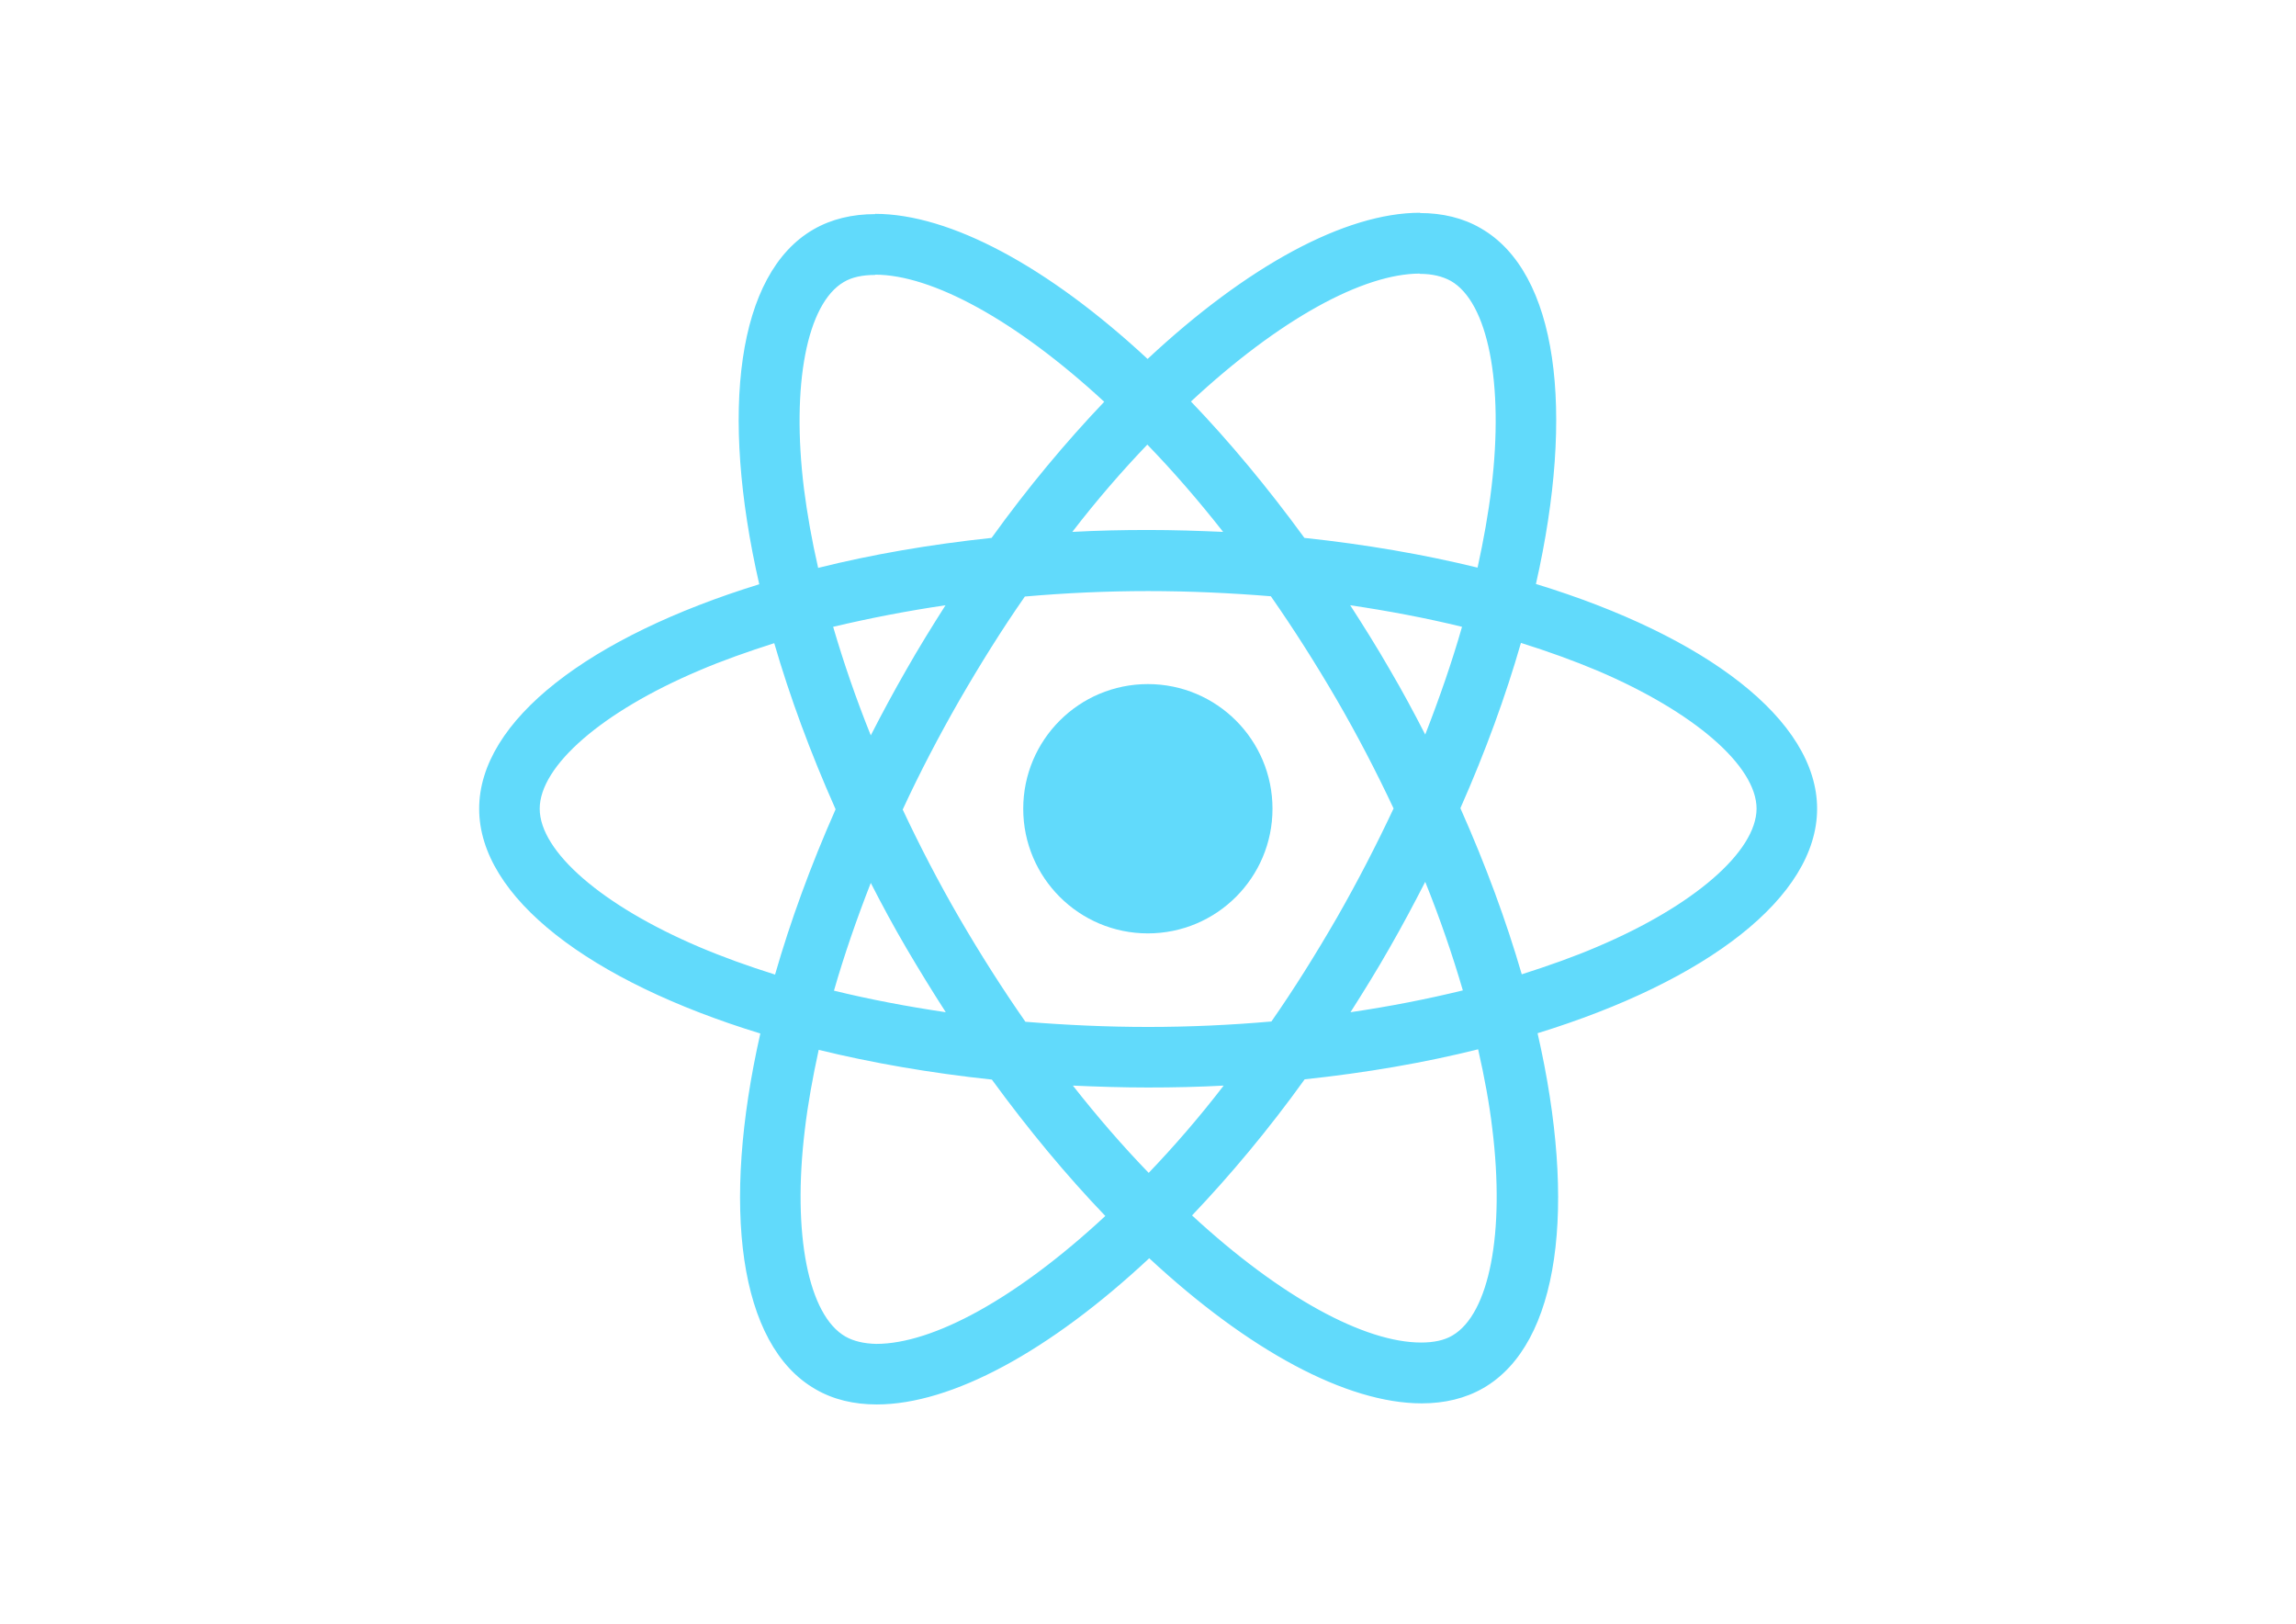
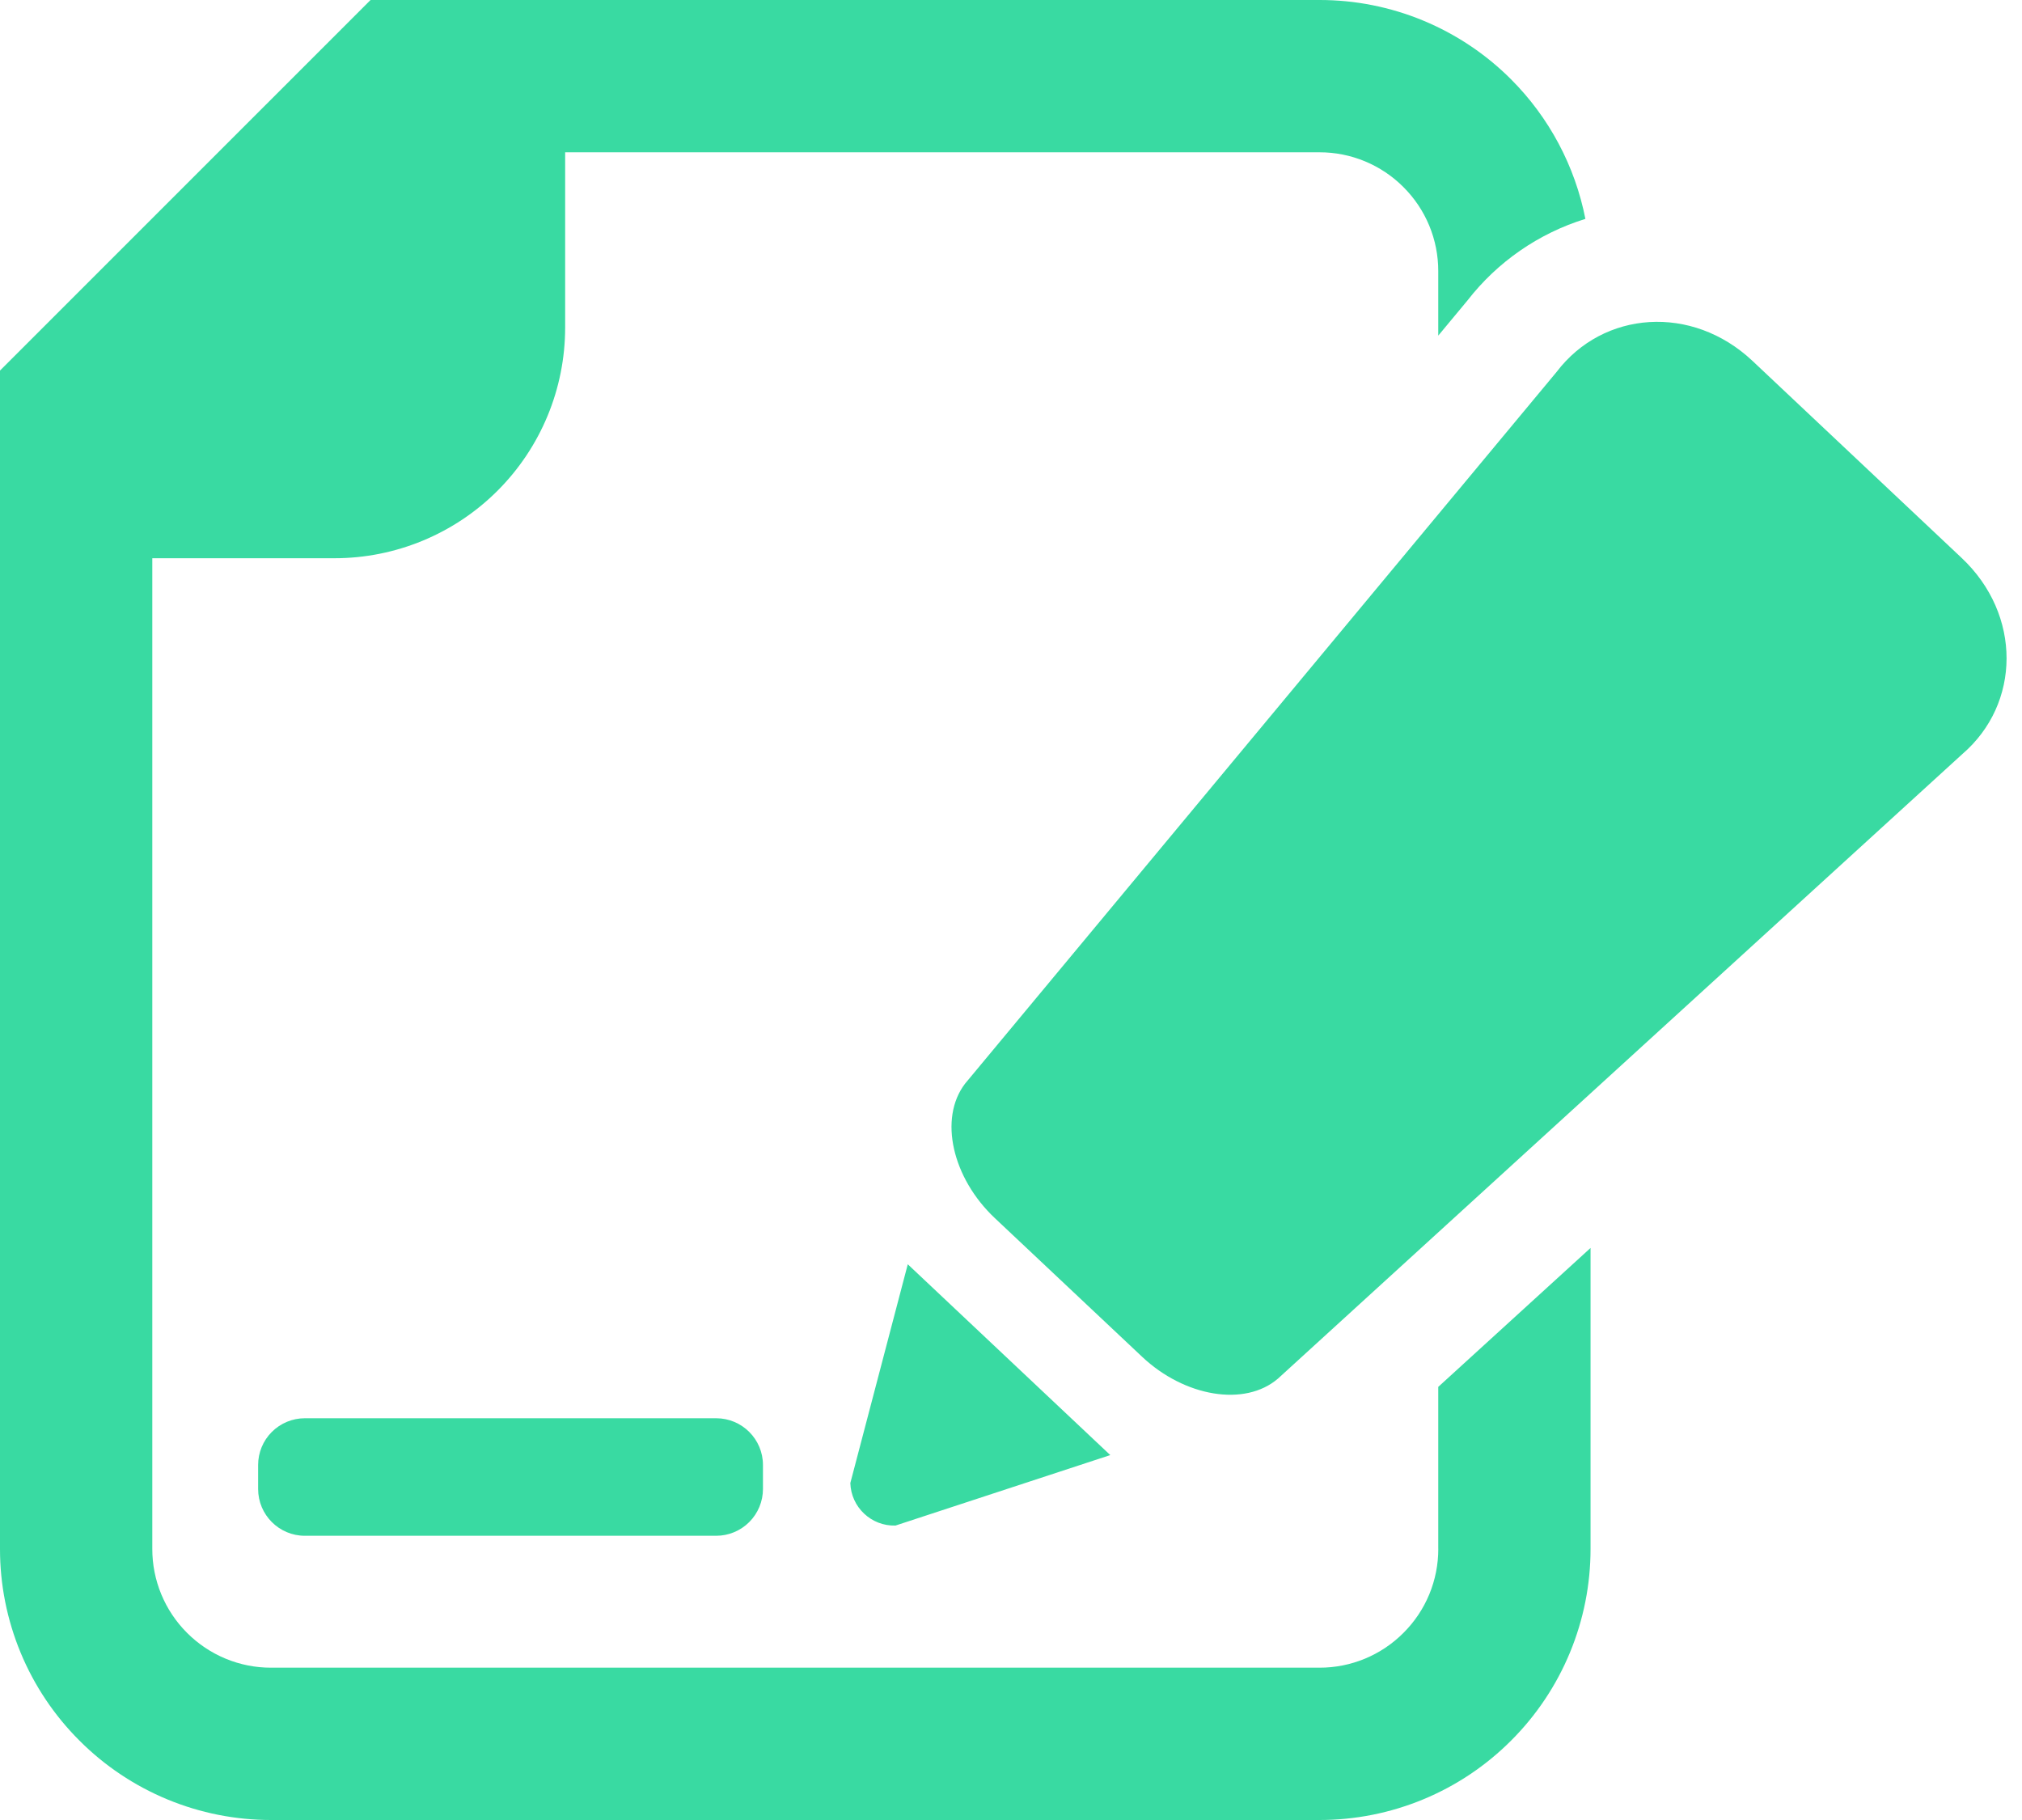
- <svg xmlns="http://www.w3.org/2000/svg" viewBox="0 0 841.9 595.3">
-   <g fill="#61DAFB">
-     <path d="M666.3 296.5c0-32.5-40.7-63.3-103.1-82.4 14.4-63.6 8-114.2-20.2-130.4-6.5-3.8-14.1-5.6-22.4-5.6v22.3c4.6 0 8.3.9 11.4 2.6 13.6 7.8 19.5 37.5 14.9 75.7-1.1 9.4-2.9 19.3-5.1 29.4-19.6-4.8-41-8.5-63.5-10.9-13.5-18.5-27.5-35.3-41.6-50 32.6-30.3 63.2-46.9 84-46.9V78c-27.5 0-63.5 19.6-99.9 53.6-36.4-33.8-72.4-53.2-99.9-53.2v22.3c20.7 0 51.4 16.5 84 46.6-14 14.7-28 31.4-41.3 49.9-22.6 2.4-44 6.1-63.6 11-2.3-10-4-19.7-5.2-29-4.7-38.2 1.1-67.9 14.6-75.8 3-1.8 6.9-2.6 11.5-2.6V78.5c-8.4 0-16 1.8-22.6 5.6-28.1 16.2-34.4 66.7-19.9 130.1-62.2 19.2-102.7 49.9-102.7 82.3 0 32.5 40.7 63.3 103.1 82.4-14.4 63.6-8 114.2 20.2 130.4 6.5 3.8 14.1 5.6 22.5 5.6 27.5 0 63.5-19.6 99.9-53.6 36.4 33.8 72.4 53.2 99.9 53.2 8.4 0 16-1.8 22.6-5.6 28.1-16.2 34.4-66.7 19.9-130.1 62-19.1 102.5-49.9 102.5-82.3zm-130.2-66.7c-3.7 12.9-8.3 26.2-13.5 39.5-4.1-8-8.4-16-13.1-24-4.6-8-9.5-15.8-14.4-23.4 14.2 2.1 27.9 4.7 41 7.9zm-45.8 106.5c-7.8 13.5-15.8 26.3-24.1 38.2-14.9 1.3-30 2-45.2 2-15.1 0-30.2-.7-45-1.9-8.3-11.9-16.4-24.6-24.2-38-7.6-13.1-14.5-26.4-20.8-39.8 6.2-13.4 13.2-26.8 20.7-39.9 7.8-13.5 15.8-26.3 24.1-38.2 14.9-1.3 30-2 45.2-2 15.1 0 30.2.7 45 1.9 8.3 11.9 16.4 24.6 24.2 38 7.6 13.1 14.5 26.4 20.8 39.8-6.3 13.4-13.2 26.8-20.7 39.9zm32.3-13c5.4 13.4 10 26.8 13.8 39.8-13.1 3.2-26.9 5.9-41.2 8 4.9-7.7 9.8-15.6 14.4-23.7 4.6-8 8.9-16.1 13-24.1zM421.2 430c-9.3-9.6-18.6-20.3-27.8-32 9 .4 18.2.7 27.5.7 9.4 0 18.7-.2 27.8-.7-9 11.7-18.3 22.4-27.5 32zm-74.4-58.9c-14.2-2.1-27.9-4.7-41-7.9 3.7-12.9 8.3-26.2 13.5-39.5 4.1 8 8.4 16 13.1 24 4.7 8 9.5 15.8 14.4 23.4zM420.7 163c9.3 9.6 18.6 20.3 27.8 32-9-.4-18.2-.7-27.5-.7-9.4 0-18.7.2-27.8.7 9-11.7 18.3-22.4 27.5-32zm-74 58.9c-4.9 7.7-9.8 15.6-14.4 23.7-4.6 8-8.9 16-13 24-5.4-13.4-10-26.8-13.8-39.8 13.1-3.1 26.9-5.8 41.2-7.9zm-90.5 125.2c-35.4-15.1-58.3-34.9-58.3-50.6 0-15.7 22.9-35.6 58.3-50.6 8.6-3.7 18-7 27.7-10.1 5.7 19.6 13.2 40 22.5 60.9-9.2 20.8-16.6 41.1-22.2 60.6-9.9-3.1-19.3-6.5-28-10.2zM310 490c-13.6-7.8-19.5-37.5-14.9-75.7 1.1-9.4 2.9-19.3 5.1-29.4 19.6 4.8 41 8.5 63.5 10.9 13.5 18.5 27.5 35.3 41.6 50-32.6 30.3-63.2 46.9-84 46.9-4.5-.1-8.3-1-11.3-2.7zm237.2-76.2c4.7 38.2-1.1 67.9-14.6 75.8-3 1.8-6.9 2.6-11.5 2.6-20.7 0-51.4-16.5-84-46.6 14-14.7 28-31.4 41.3-49.9 22.6-2.4 44-6.1 63.6-11 2.3 10.1 4.1 19.8 5.2 29.1zm38.5-66.7c-8.6 3.7-18 7-27.7 10.1-5.7-19.6-13.2-40-22.5-60.9 9.2-20.8 16.6-41.1 22.2-60.6 9.9 3.1 19.3 6.5 28.1 10.2 35.4 15.1 58.3 34.9 58.3 50.6-.1 15.7-23 35.6-58.4 50.6zM320.8 78.4z" />
-     <circle cx="420.9" cy="296.5" r="45.7" />
-     <path d="M520.5 78.1z" />
-   </g>
+ <svg xmlns="http://www.w3.org/2000/svg" width="100" height="90" viewBox="0 0 100 90" fill="none">
+   <path d="M71.132 76.589C71.133 77.362 70.982 78.126 70.687 78.84C70.391 79.554 69.957 80.201 69.41 80.746C68.865 81.294 68.217 81.727 67.504 82.023C66.79 82.318 66.025 82.47 65.253 82.468H13.411C12.639 82.47 11.874 82.319 11.16 82.023C10.447 81.728 9.799 81.295 9.253 80.748C8.706 80.203 8.272 79.554 7.977 78.841C7.682 78.127 7.53 77.362 7.532 76.589V27.605H16.541C19.567 27.605 22.469 26.403 24.608 24.264C26.748 22.124 27.95 19.223 27.95 16.197V7.531H65.252C66.024 7.529 66.789 7.681 67.502 7.976C68.216 8.272 68.864 8.705 69.409 9.252C69.956 9.797 70.39 10.445 70.686 11.159C70.981 11.873 71.132 12.638 71.13 13.411V16.597L72.569 14.866C74.054 12.951 76.092 11.54 78.407 10.824C77.894 8.211 76.615 5.809 74.733 3.925C73.489 2.679 72.011 1.691 70.384 1.017C68.757 0.343 67.013 -0.002 65.252 1.04637e-05H18.326L5.63008e-06 18.324V76.591C-0.002 78.352 0.345 80.096 1.019 81.724C1.693 83.351 2.682 84.829 3.929 86.073C5.173 87.32 6.651 88.308 8.279 88.982C9.906 89.656 11.65 90.002 13.411 90H65.252C67.013 90.001 68.757 89.655 70.384 88.981C72.011 88.308 73.489 87.319 74.733 86.073C75.98 84.829 76.968 83.35 77.642 81.723C78.316 80.096 78.663 78.352 78.662 76.591V61.712L71.13 68.582V76.589H71.132Z" fill="#39DAA2" />
+   <path d="M97.016 27.591L86.669 17.845C83.683 15.037 79.29 15.354 76.981 18.395L47.724 53.592C46.416 55.313 47.098 58.256 49.199 60.235L56.486 67.095C58.587 69.073 61.566 69.58 63.204 68.172L97.046 37.292C99.943 34.805 100.001 30.402 97.017 27.592L97.016 27.591ZM44.288 75.439L54.91 71.955L44.895 62.519L42.054 73.337C42.09 74.533 43.092 75.476 44.288 75.44V75.439ZM15.076 70.133C14.463 70.133 13.876 70.377 13.443 70.81C13.009 71.244 12.766 71.831 12.766 72.444V73.631C12.766 74.908 13.802 75.945 15.076 75.945H35.419C36.033 75.945 36.621 75.701 37.055 75.267C37.489 74.833 37.733 74.245 37.733 73.631V72.444C37.733 71.167 36.695 70.133 35.419 70.133H15.076Z" fill="#39DAA2" />
</svg>
